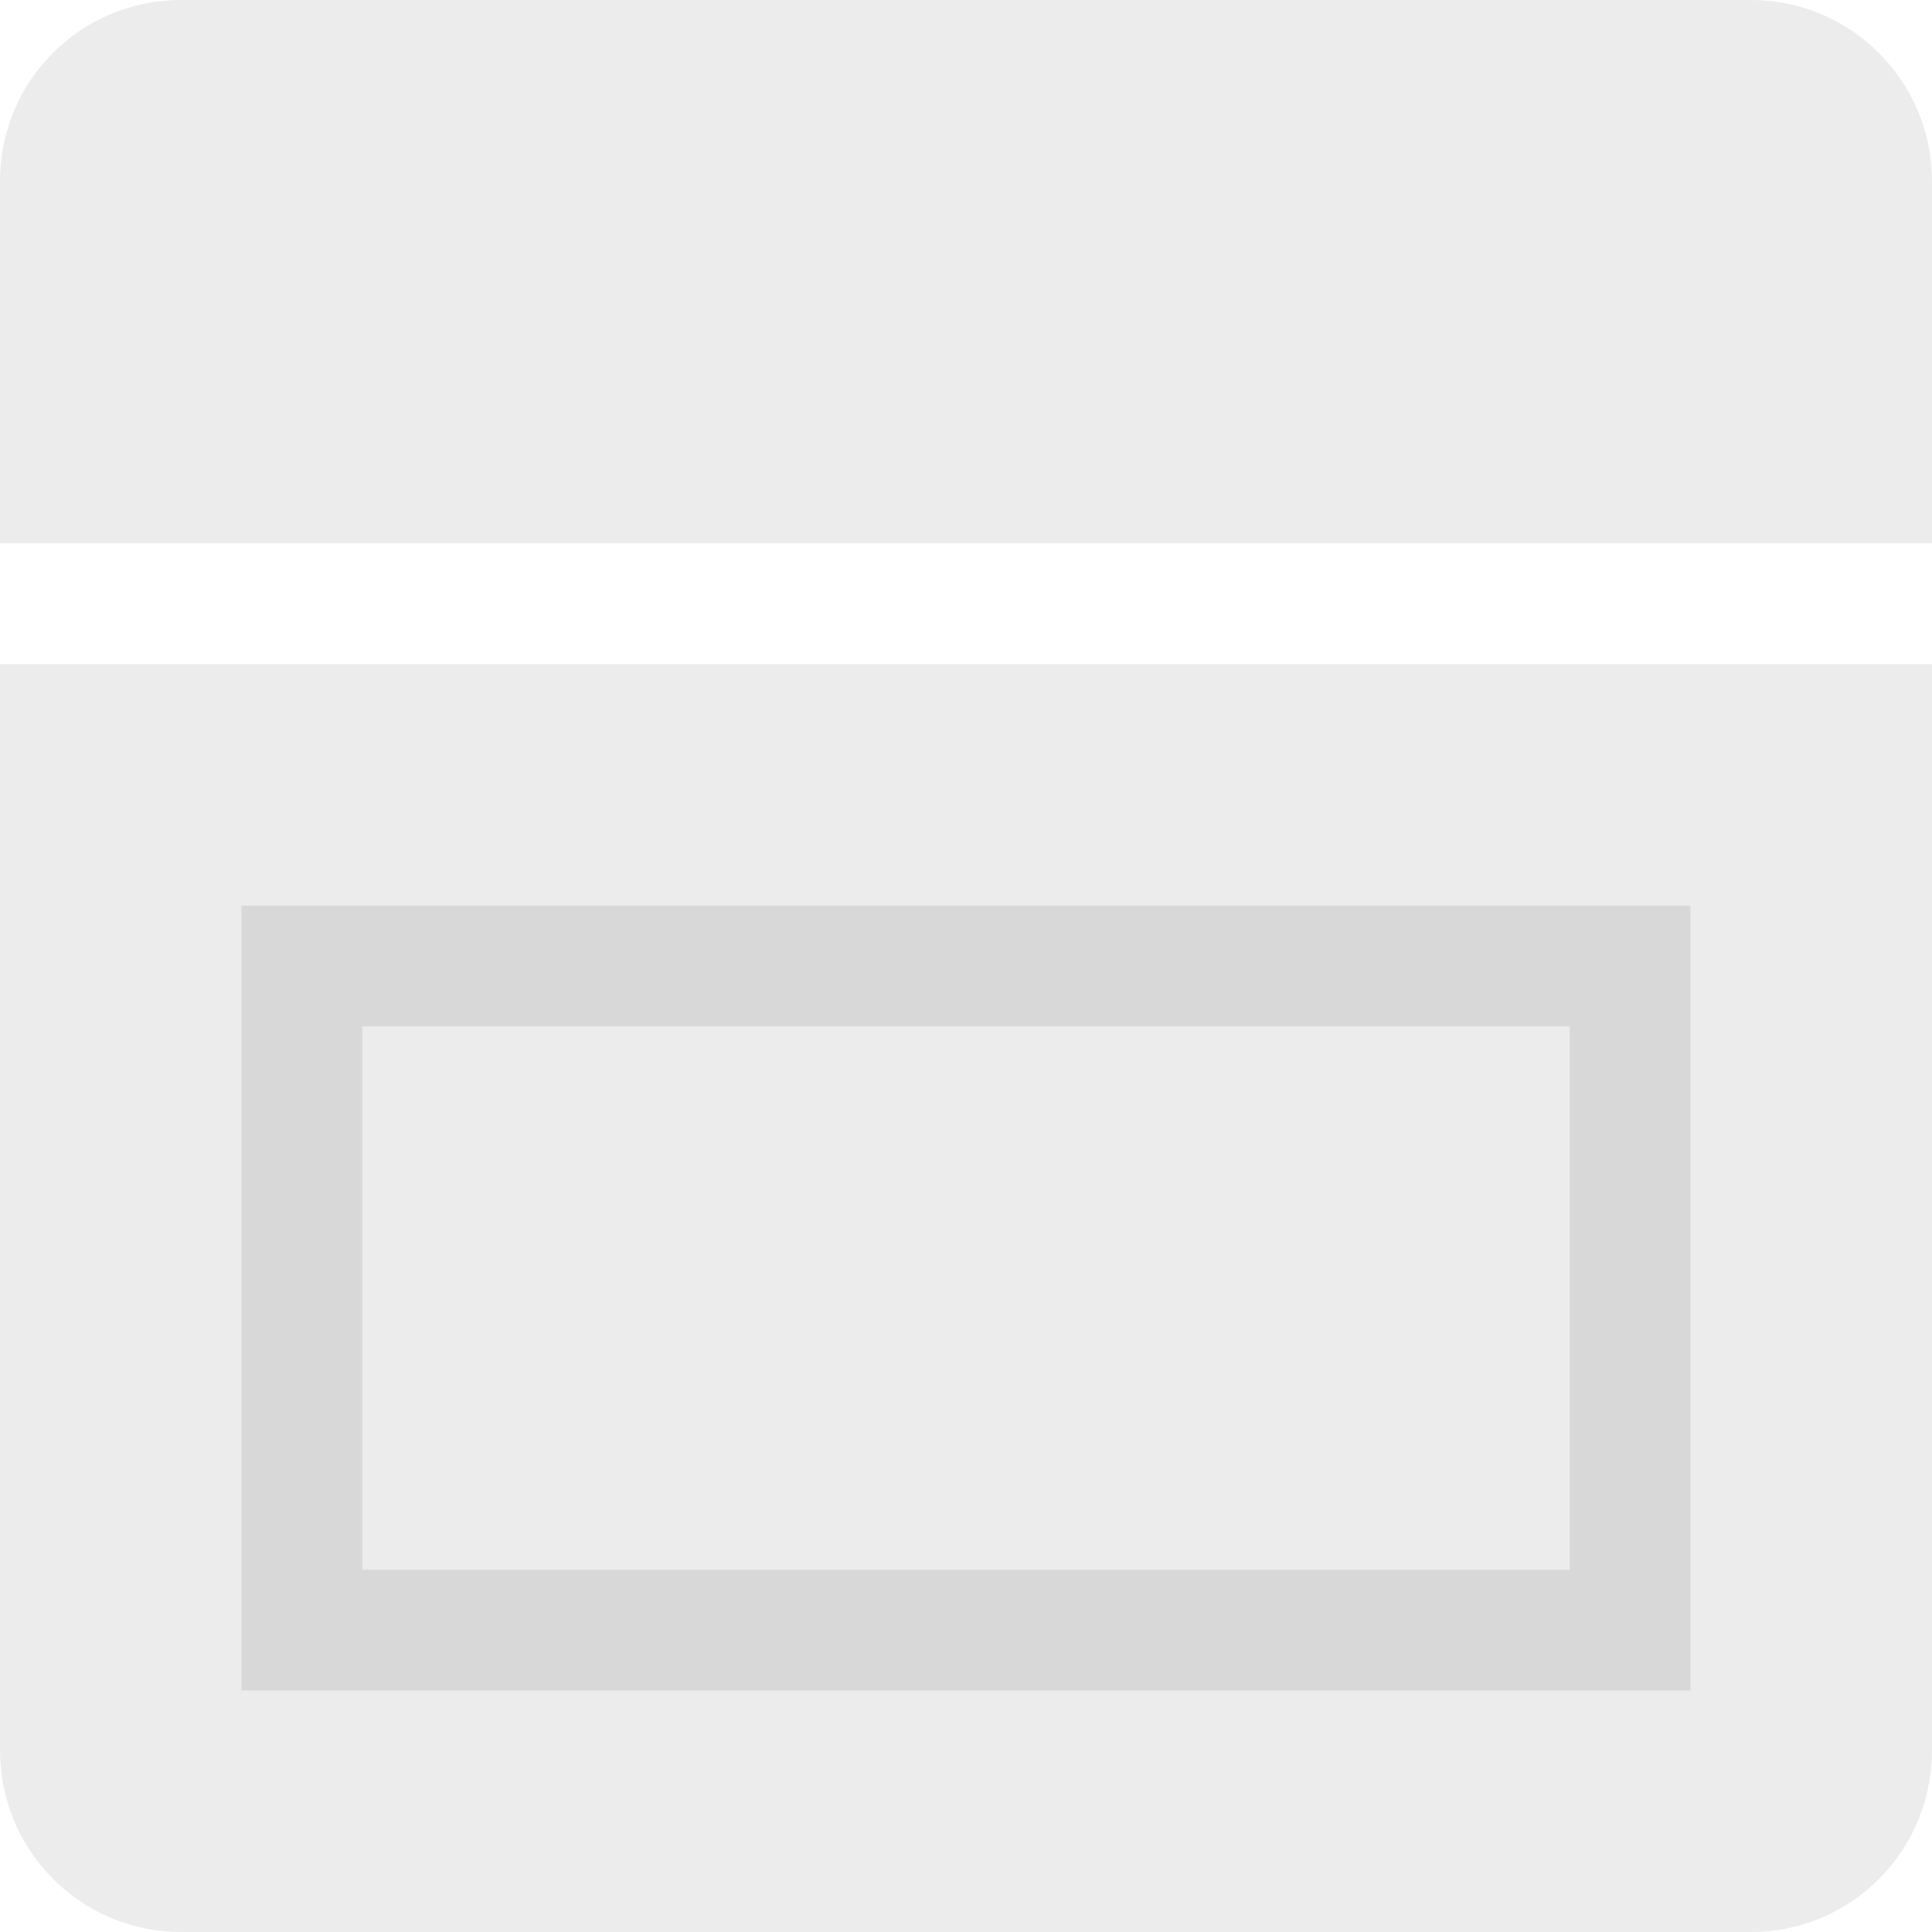
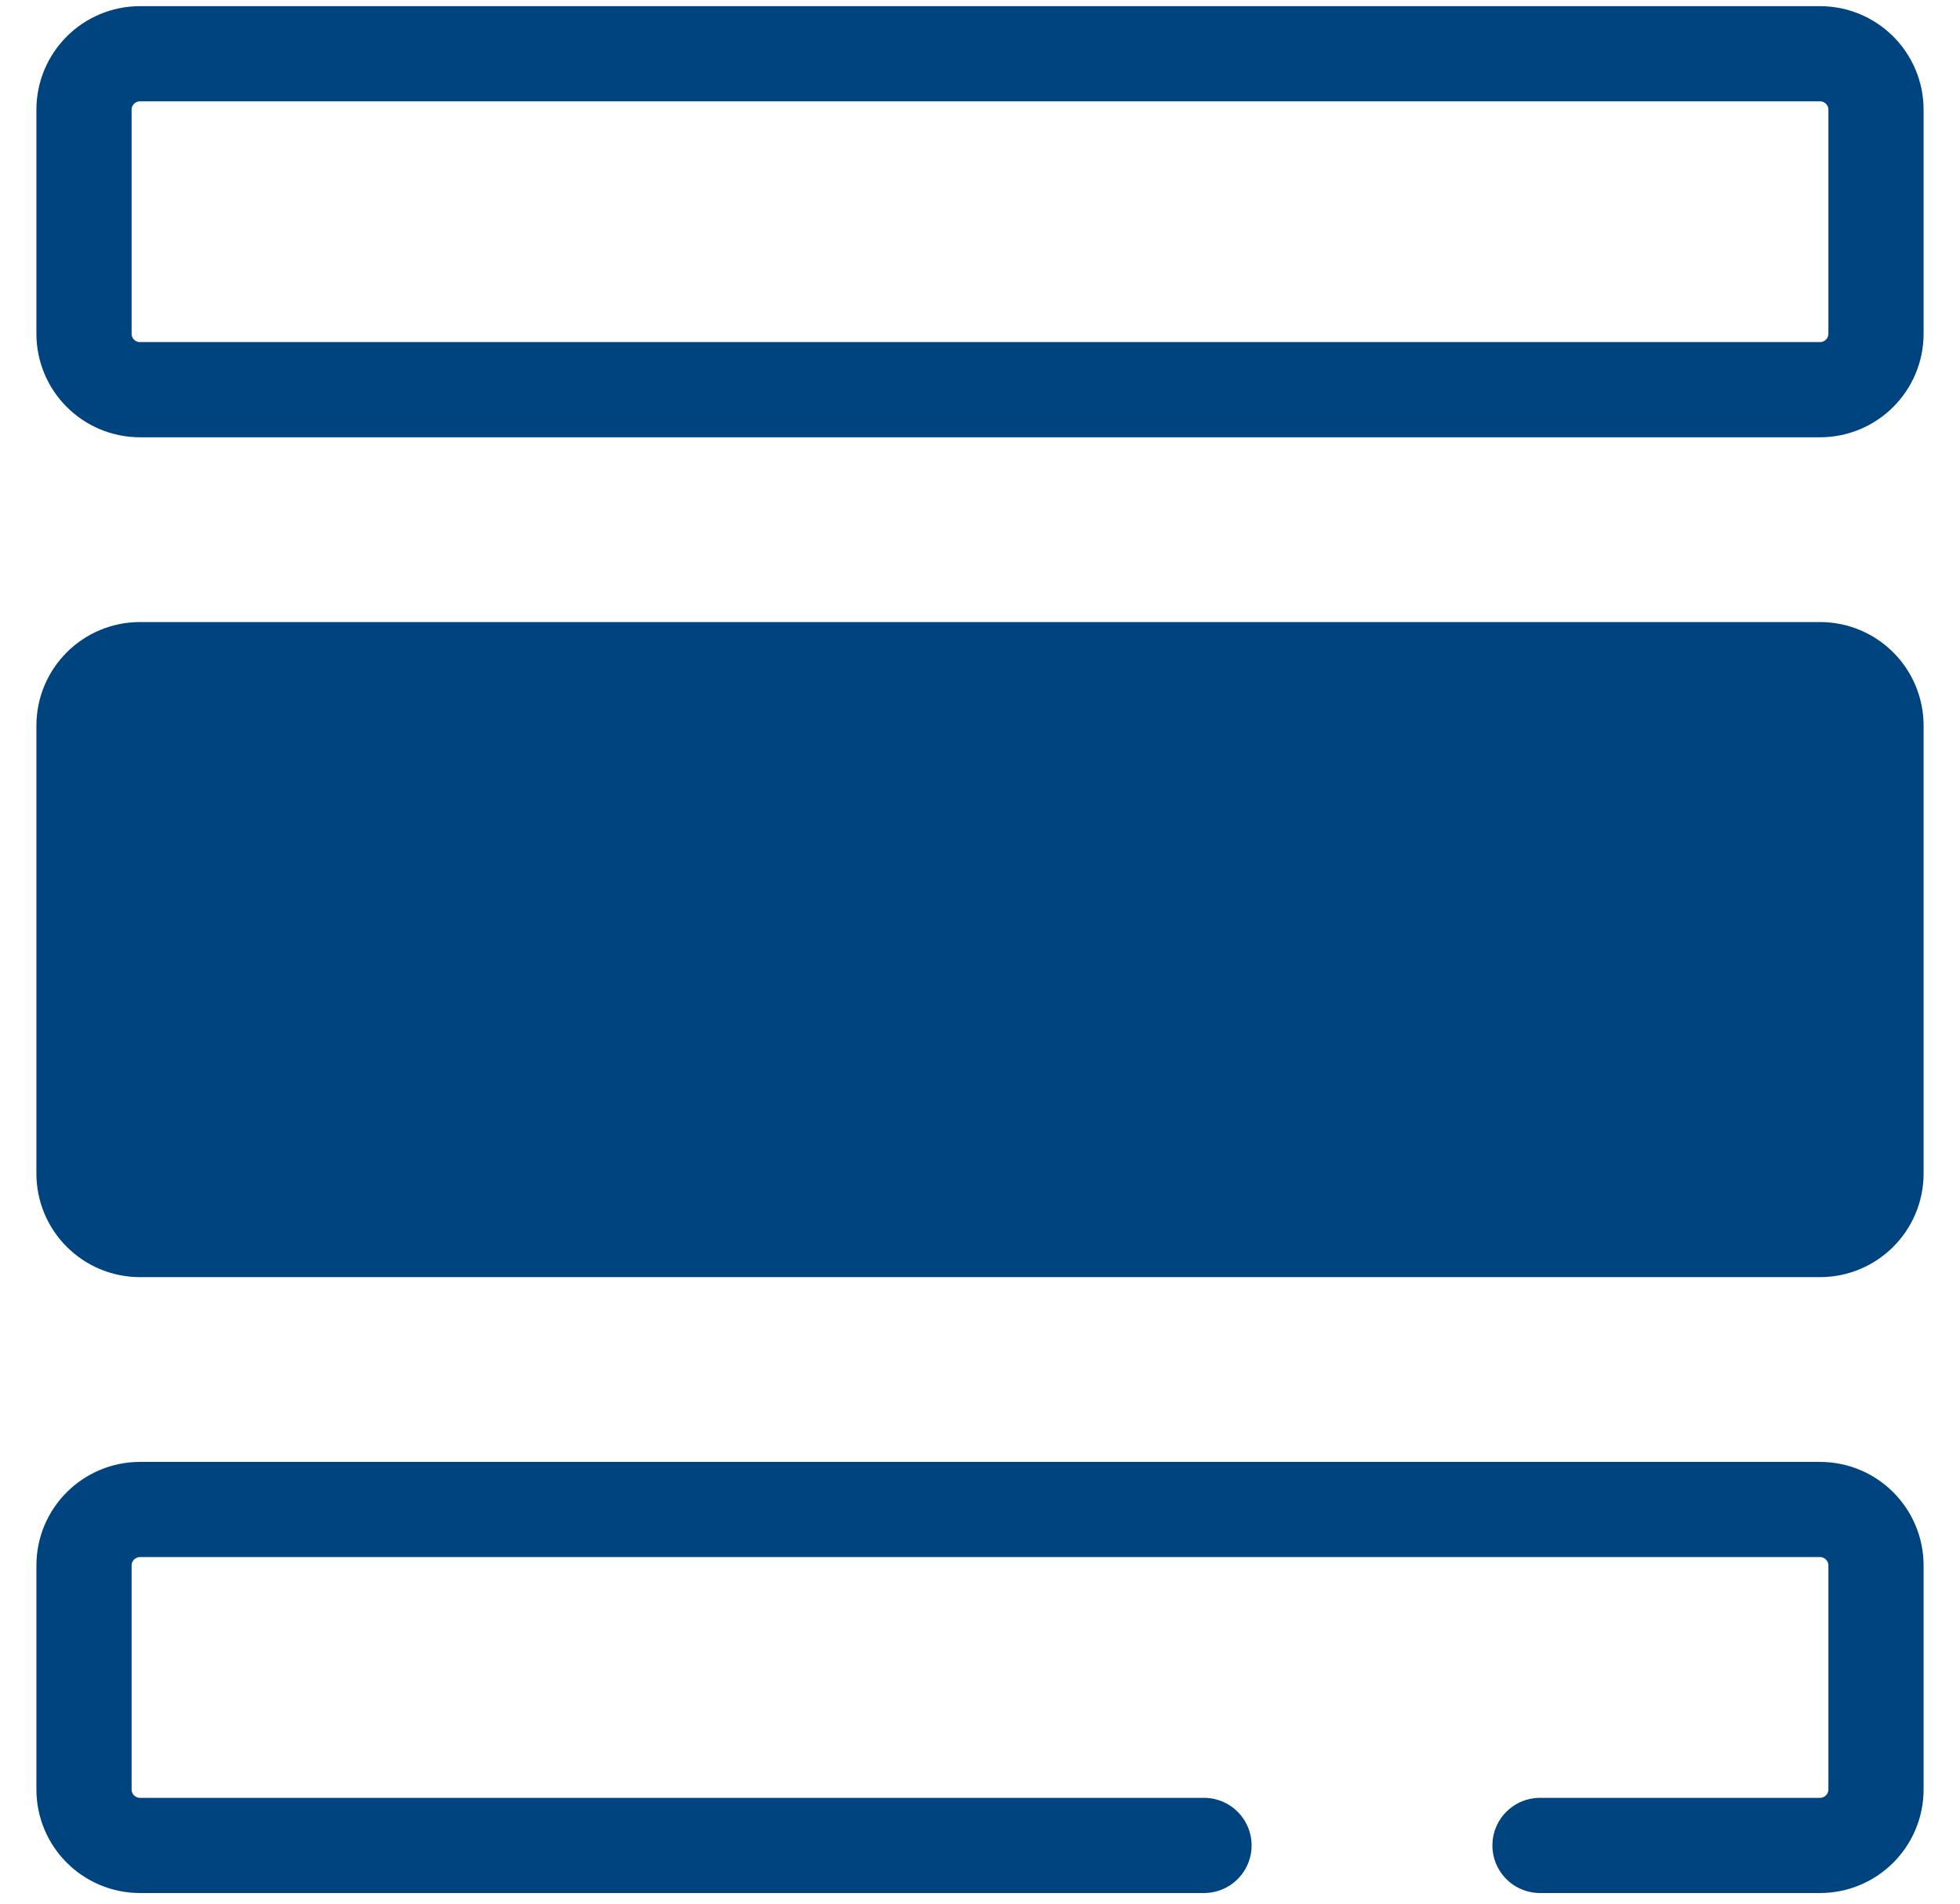
- <svg xmlns="http://www.w3.org/2000/svg" width="32px" height="32px" viewBox="0 0 32 32" version="1.1">
-   <defs />
-   <g id="Page-1" stroke="none" stroke-width="1" fill="none" fill-rule="evenodd">
-     <g id="Accordion">
-       <path d="M0,2.997 C0,1.342 1.334,0 2.996,0 L29.004,0 C30.659,0 32,1.347 32,2.997 L32,9 L0,9 L0,2.997 Z" id="Rectangle" fill="#ECECEC" />
-       <path d="M0,11 L32,11 L32,28.991 C32,30.653 30.666,32 29.004,32 L2.996,32 C1.341,32 0,30.654 0,28.991 L0,11 Z" id="Rectangle" fill="#ECECEC" />
-       <path d="M4,15 L28,15 L28,28 L4,28 L4,15 Z M6,17 L6,26 L26,26 L26,17 L6,17 Z" id="Combined-Shape" fill="#D8D8D8" />
-     </g>
-   </g>
+ <svg xmlns="http://www.w3.org/2000/svg" width="35" height="34" viewBox="0 0 35 34" fill="none">
+   <rect x="1.5" y="0.96" width="32" height="6" rx="1" stroke="#00447F" stroke-width="1.7" stroke-linecap="round" stroke-linejoin="round" />
+   <rect x="1.5" y="11.96" width="32" height="10" rx="1" fill="#00447F" stroke="#00447F" stroke-width="1.7" stroke-linecap="round" stroke-linejoin="round" />
+   <path d="M21.5 32.96L2.5 32.96C1.948 32.96 1.5 32.512 1.5 31.96L1.5 27.96C1.5 27.408 1.948 26.96 2.5 26.96L32.5 26.96C33.052 26.96 33.5 27.408 33.5 27.96L33.5 31.96C33.5 32.512 33.052 32.96 32.5 32.96L27.5 32.96" stroke="#00447F" stroke-width="1.7" stroke-linecap="round" stroke-linejoin="round" />
</svg>
